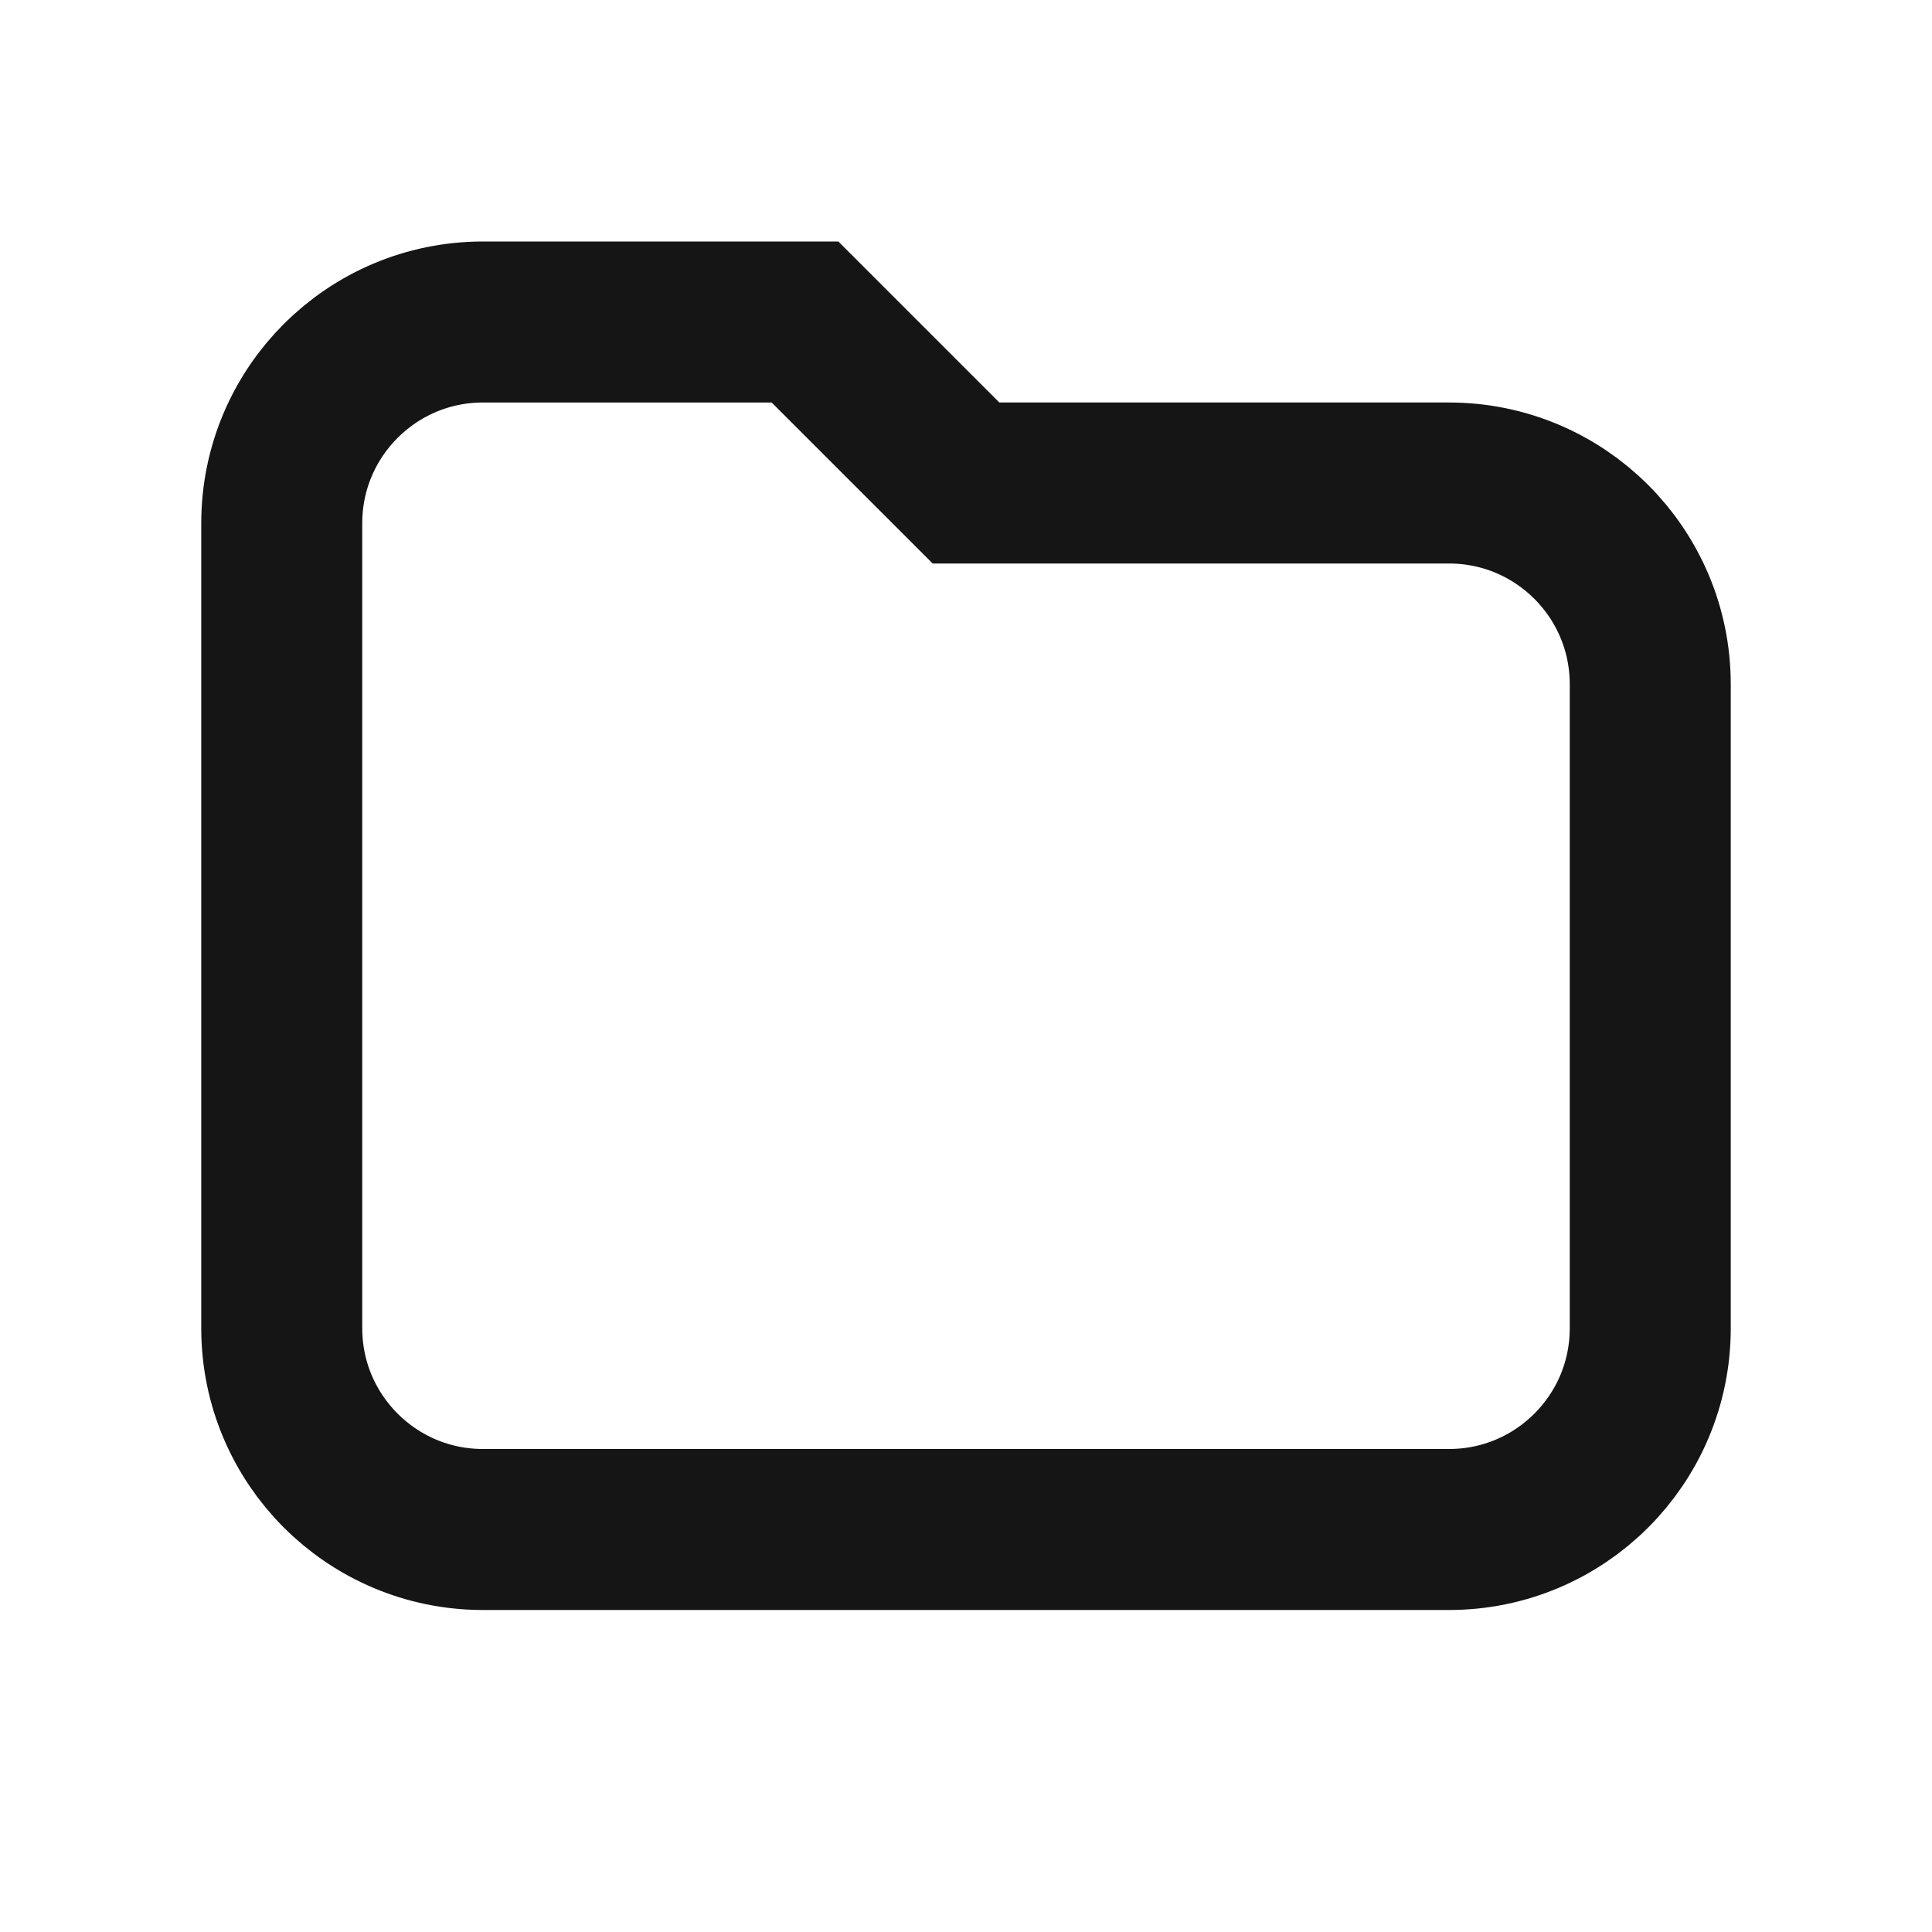
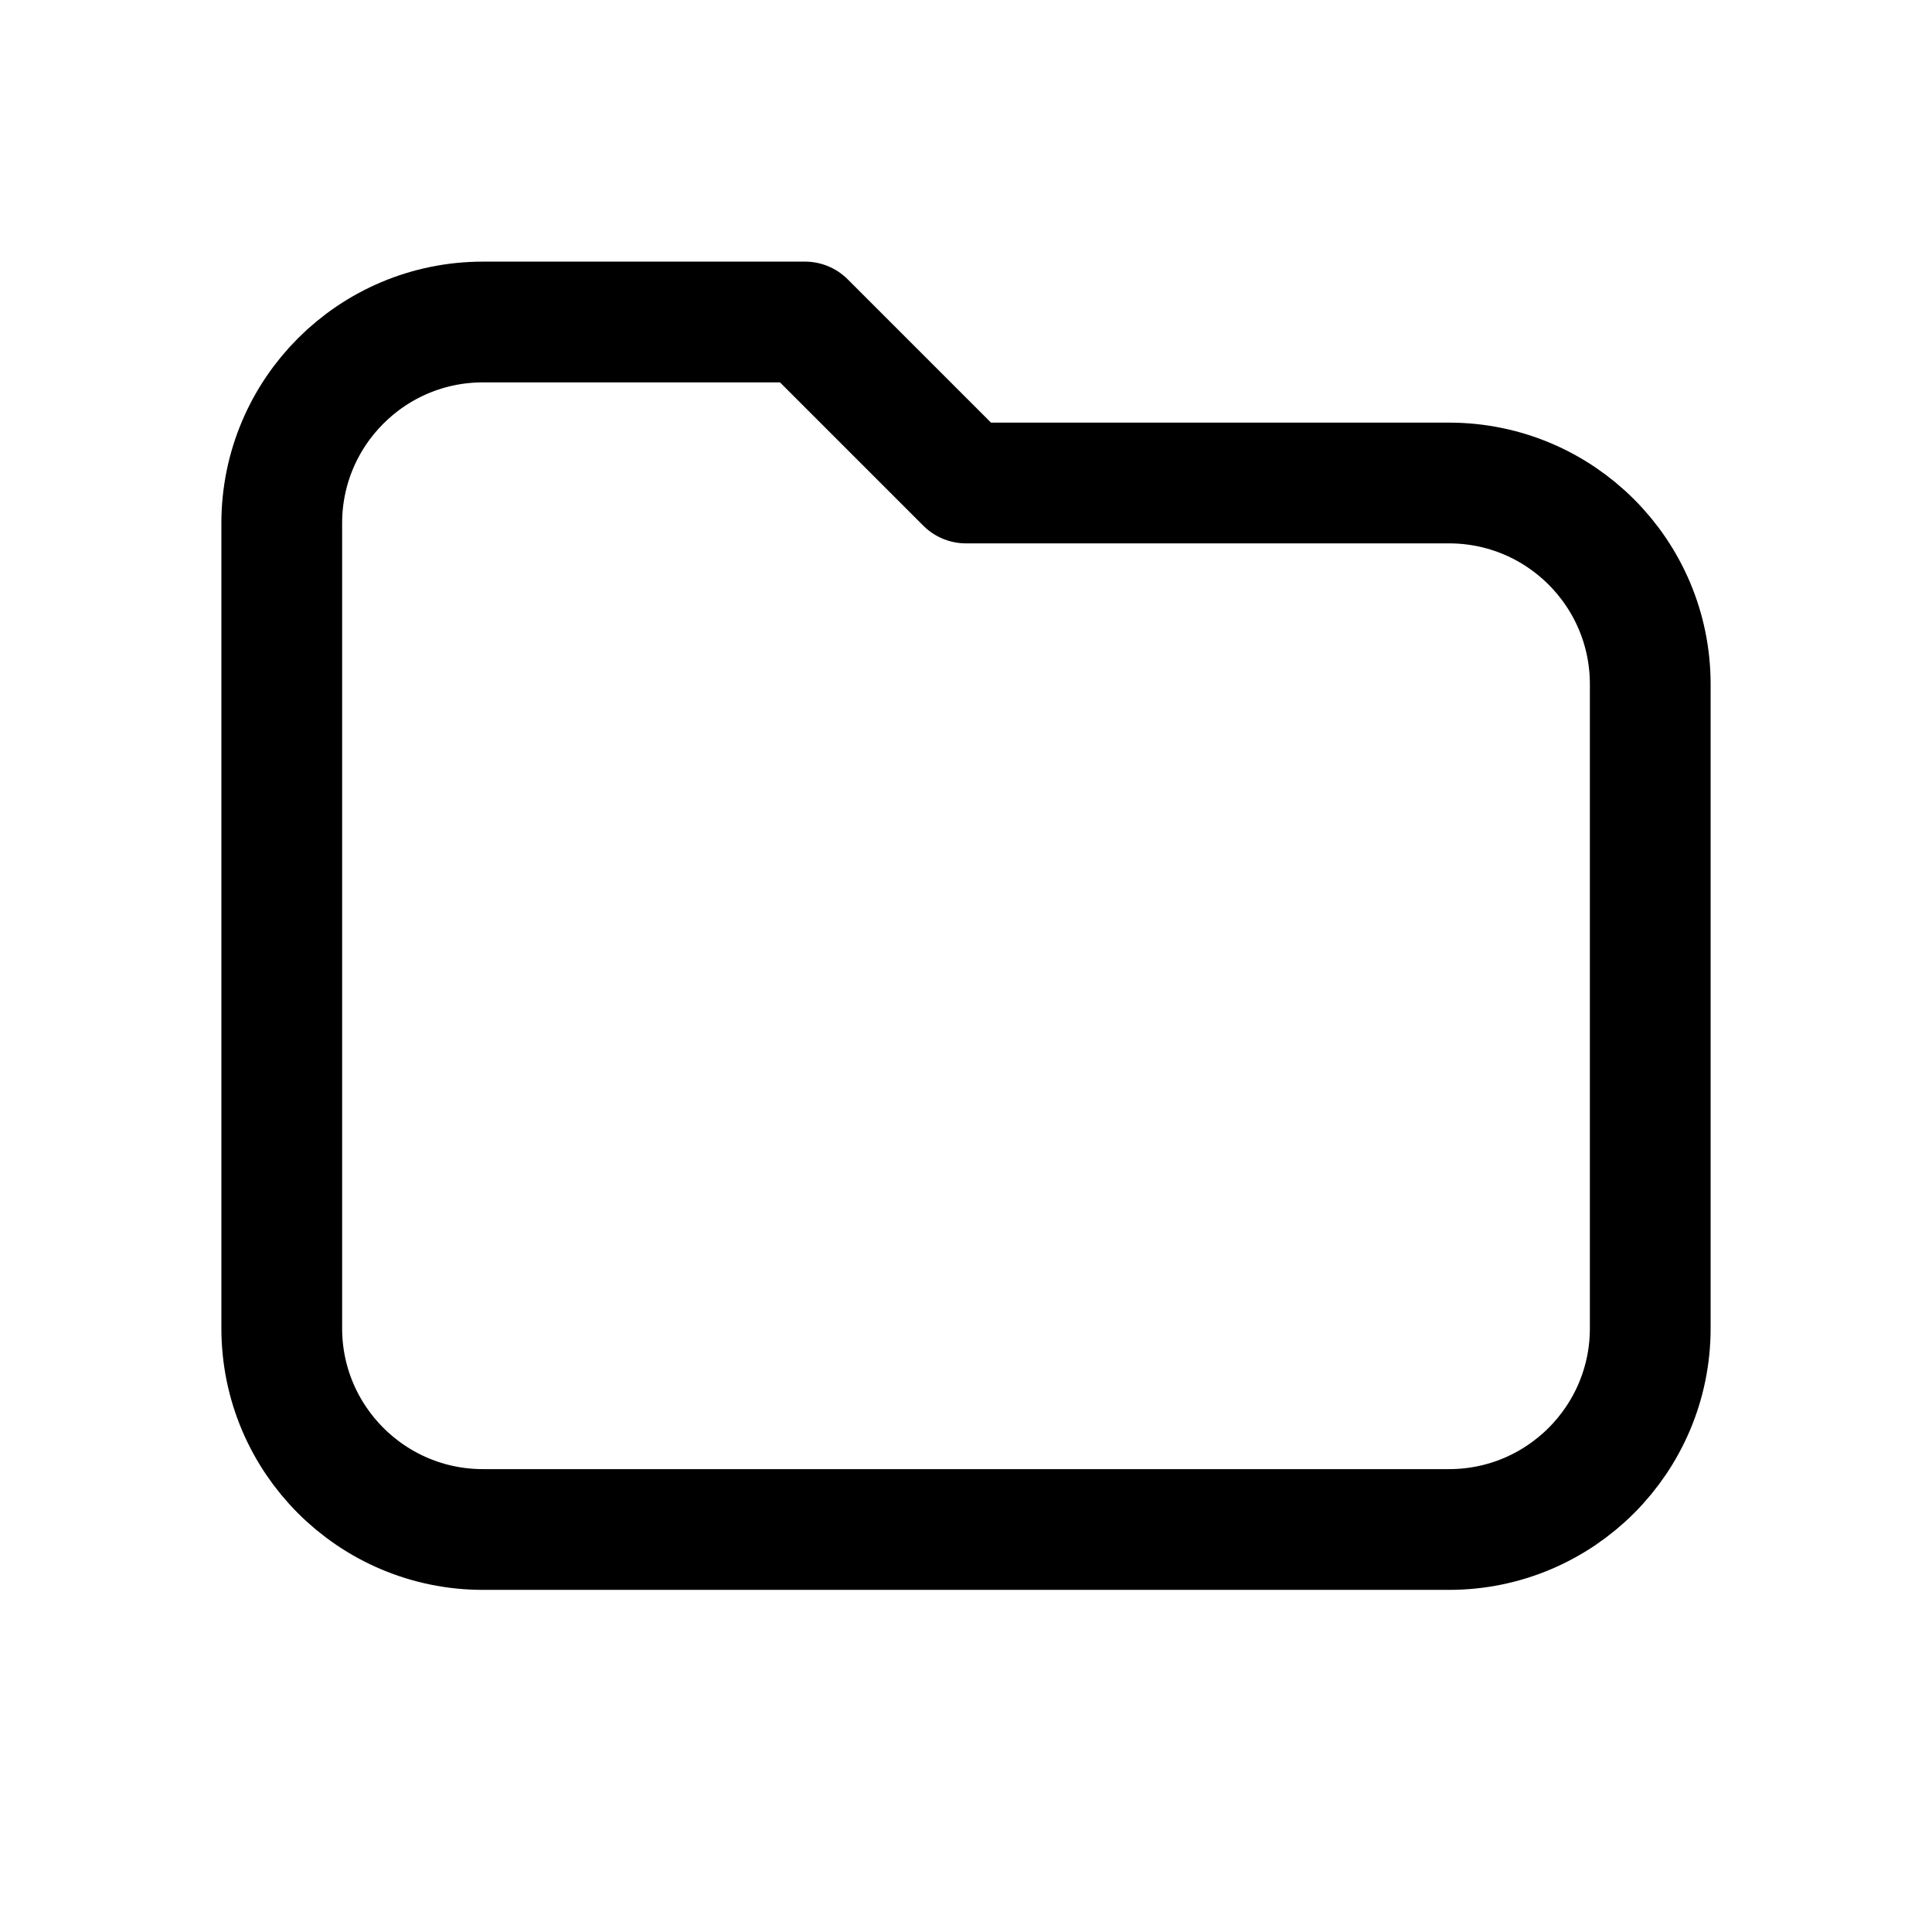
- <svg xmlns="http://www.w3.org/2000/svg" viewBox="0 0 24 24" fill="none" stroke="#151515" stroke-width="2" stroke-linecap="square" stroke-linejoin="miter">
+ <svg xmlns="http://www.w3.org/2000/svg" viewBox="0 0 24 24" fill="none" stroke="currentColor" stroke-width="1.5" stroke-linecap="round" stroke-linejoin="round">
  <path d="M3.5 6.5A2.5 2.5 0 0 1 6 4h4l2 2h6A2.5 2.5 0 0 1 20.5 8.5v8A2.5 2.5 0 0 1 18 19H6a2.5 2.5 0 0 1-2.5-2.5z" />
</svg>
